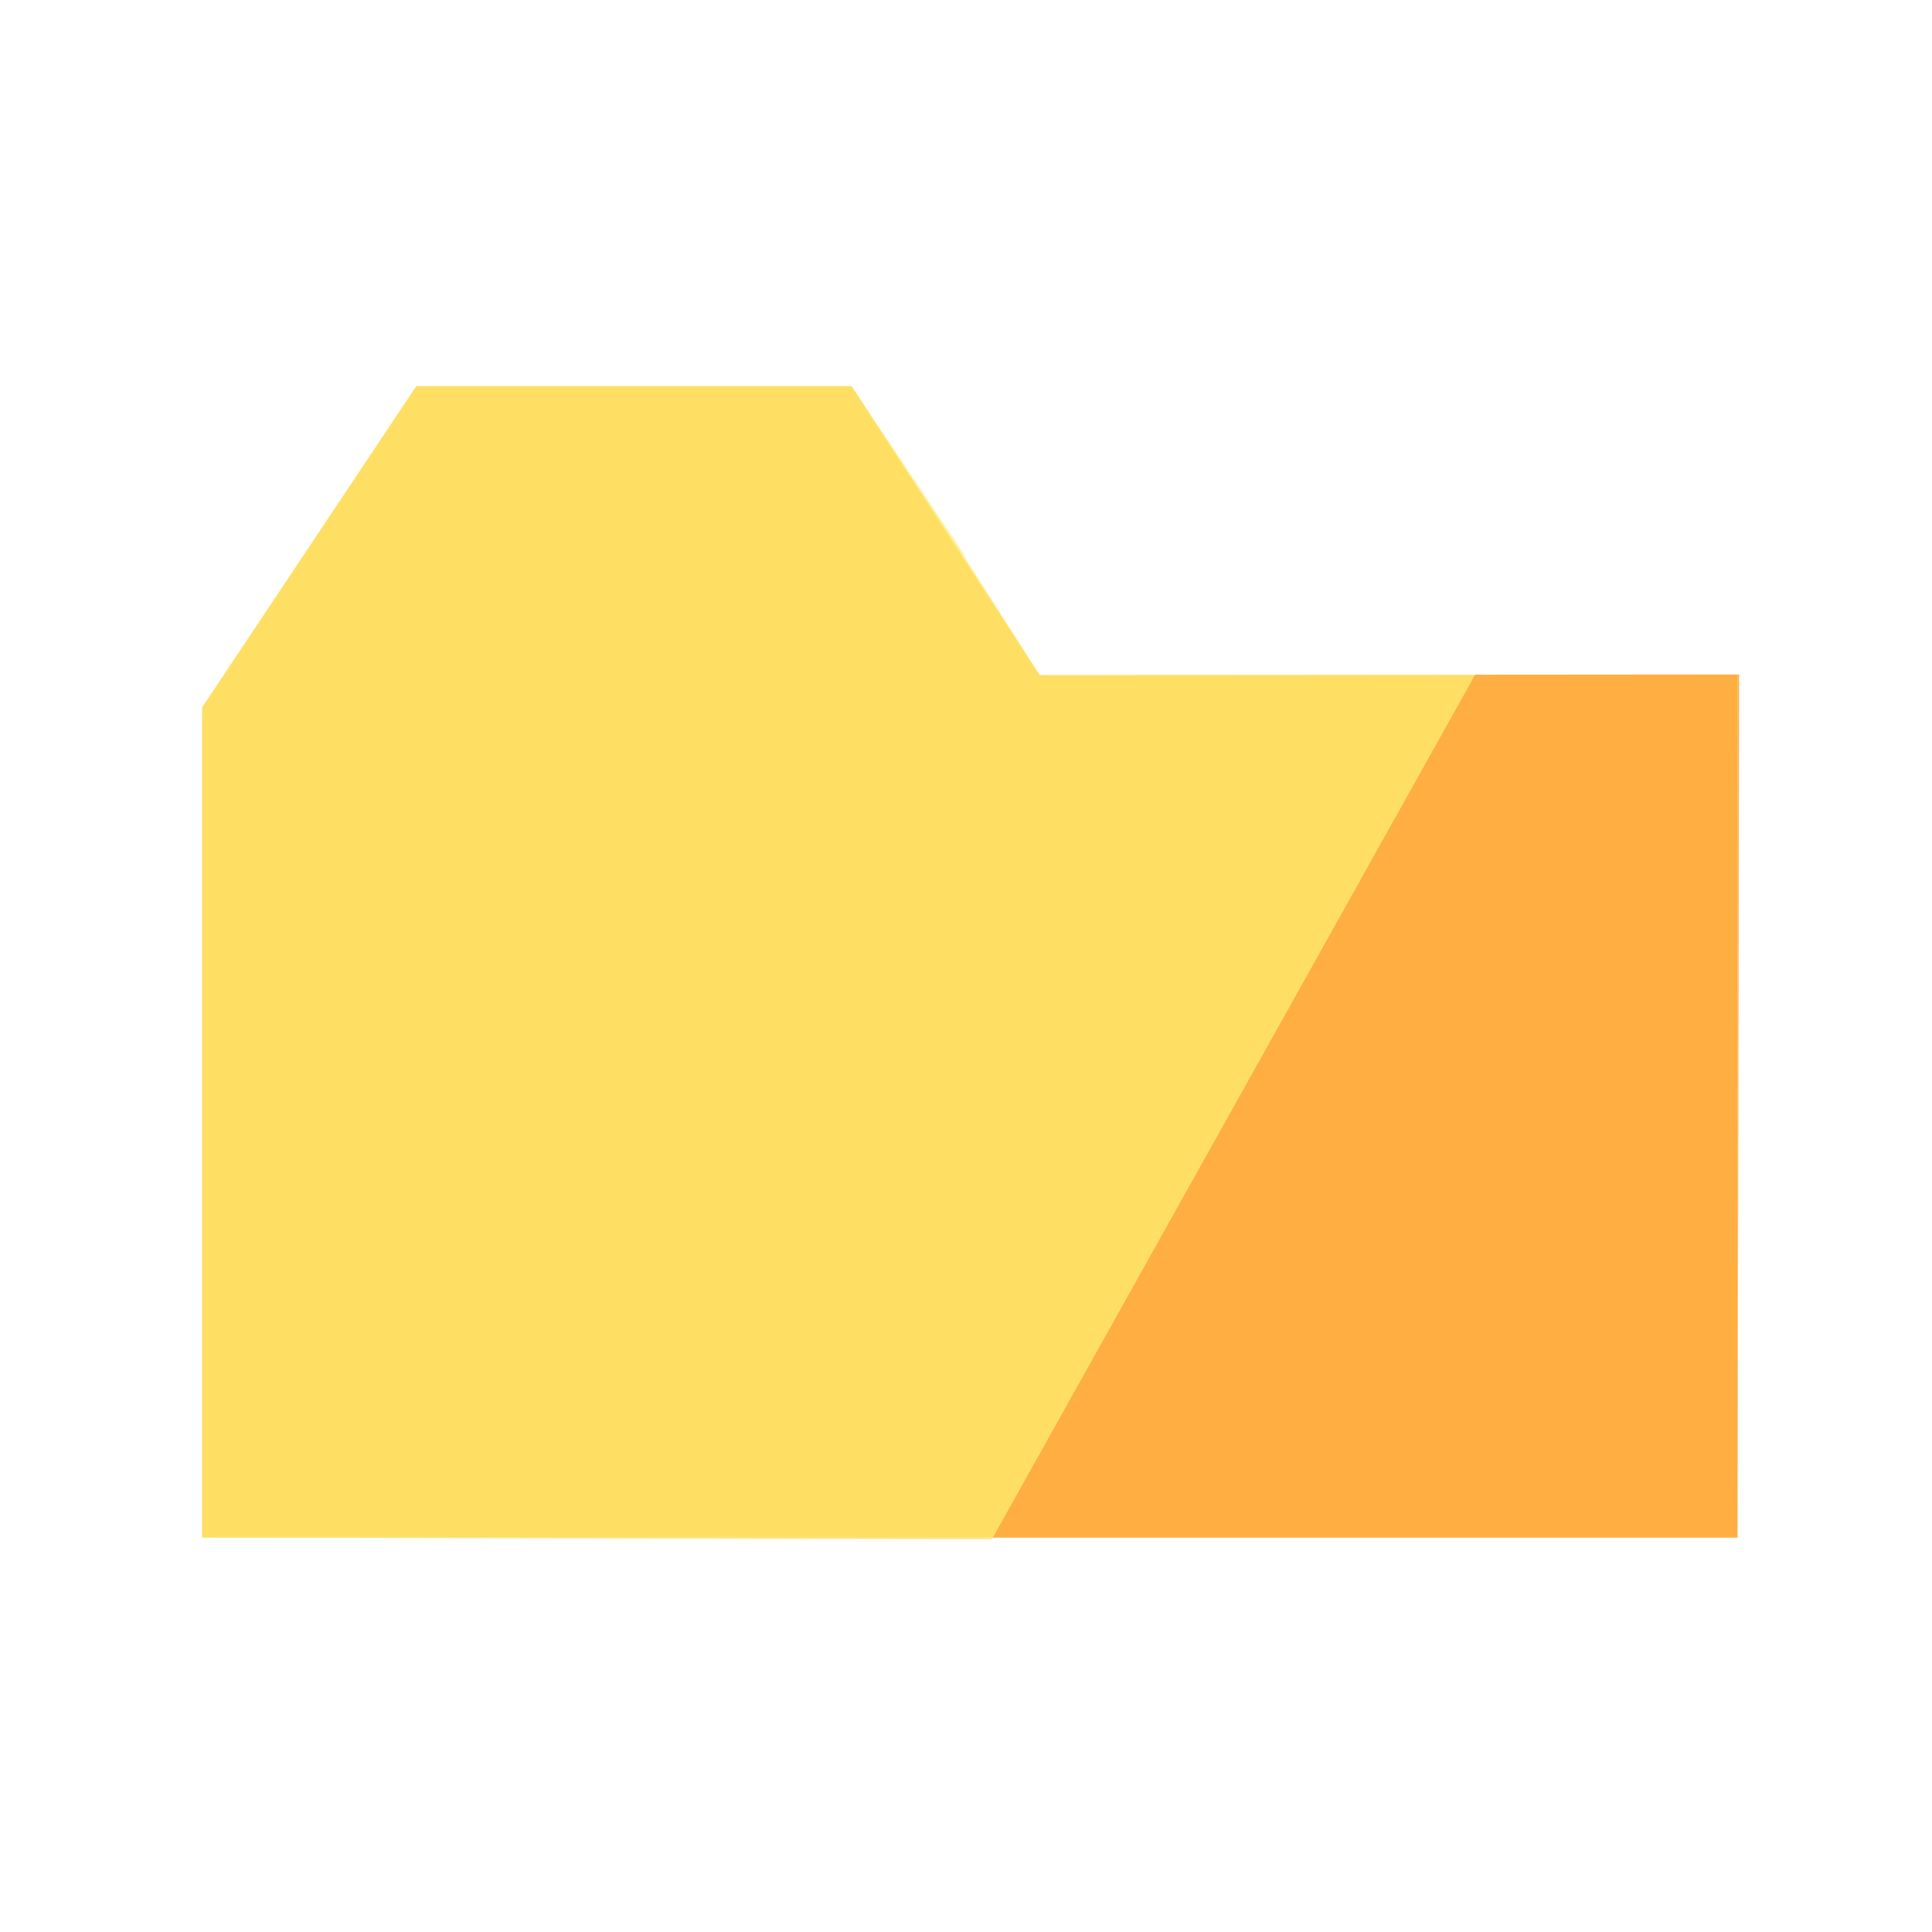
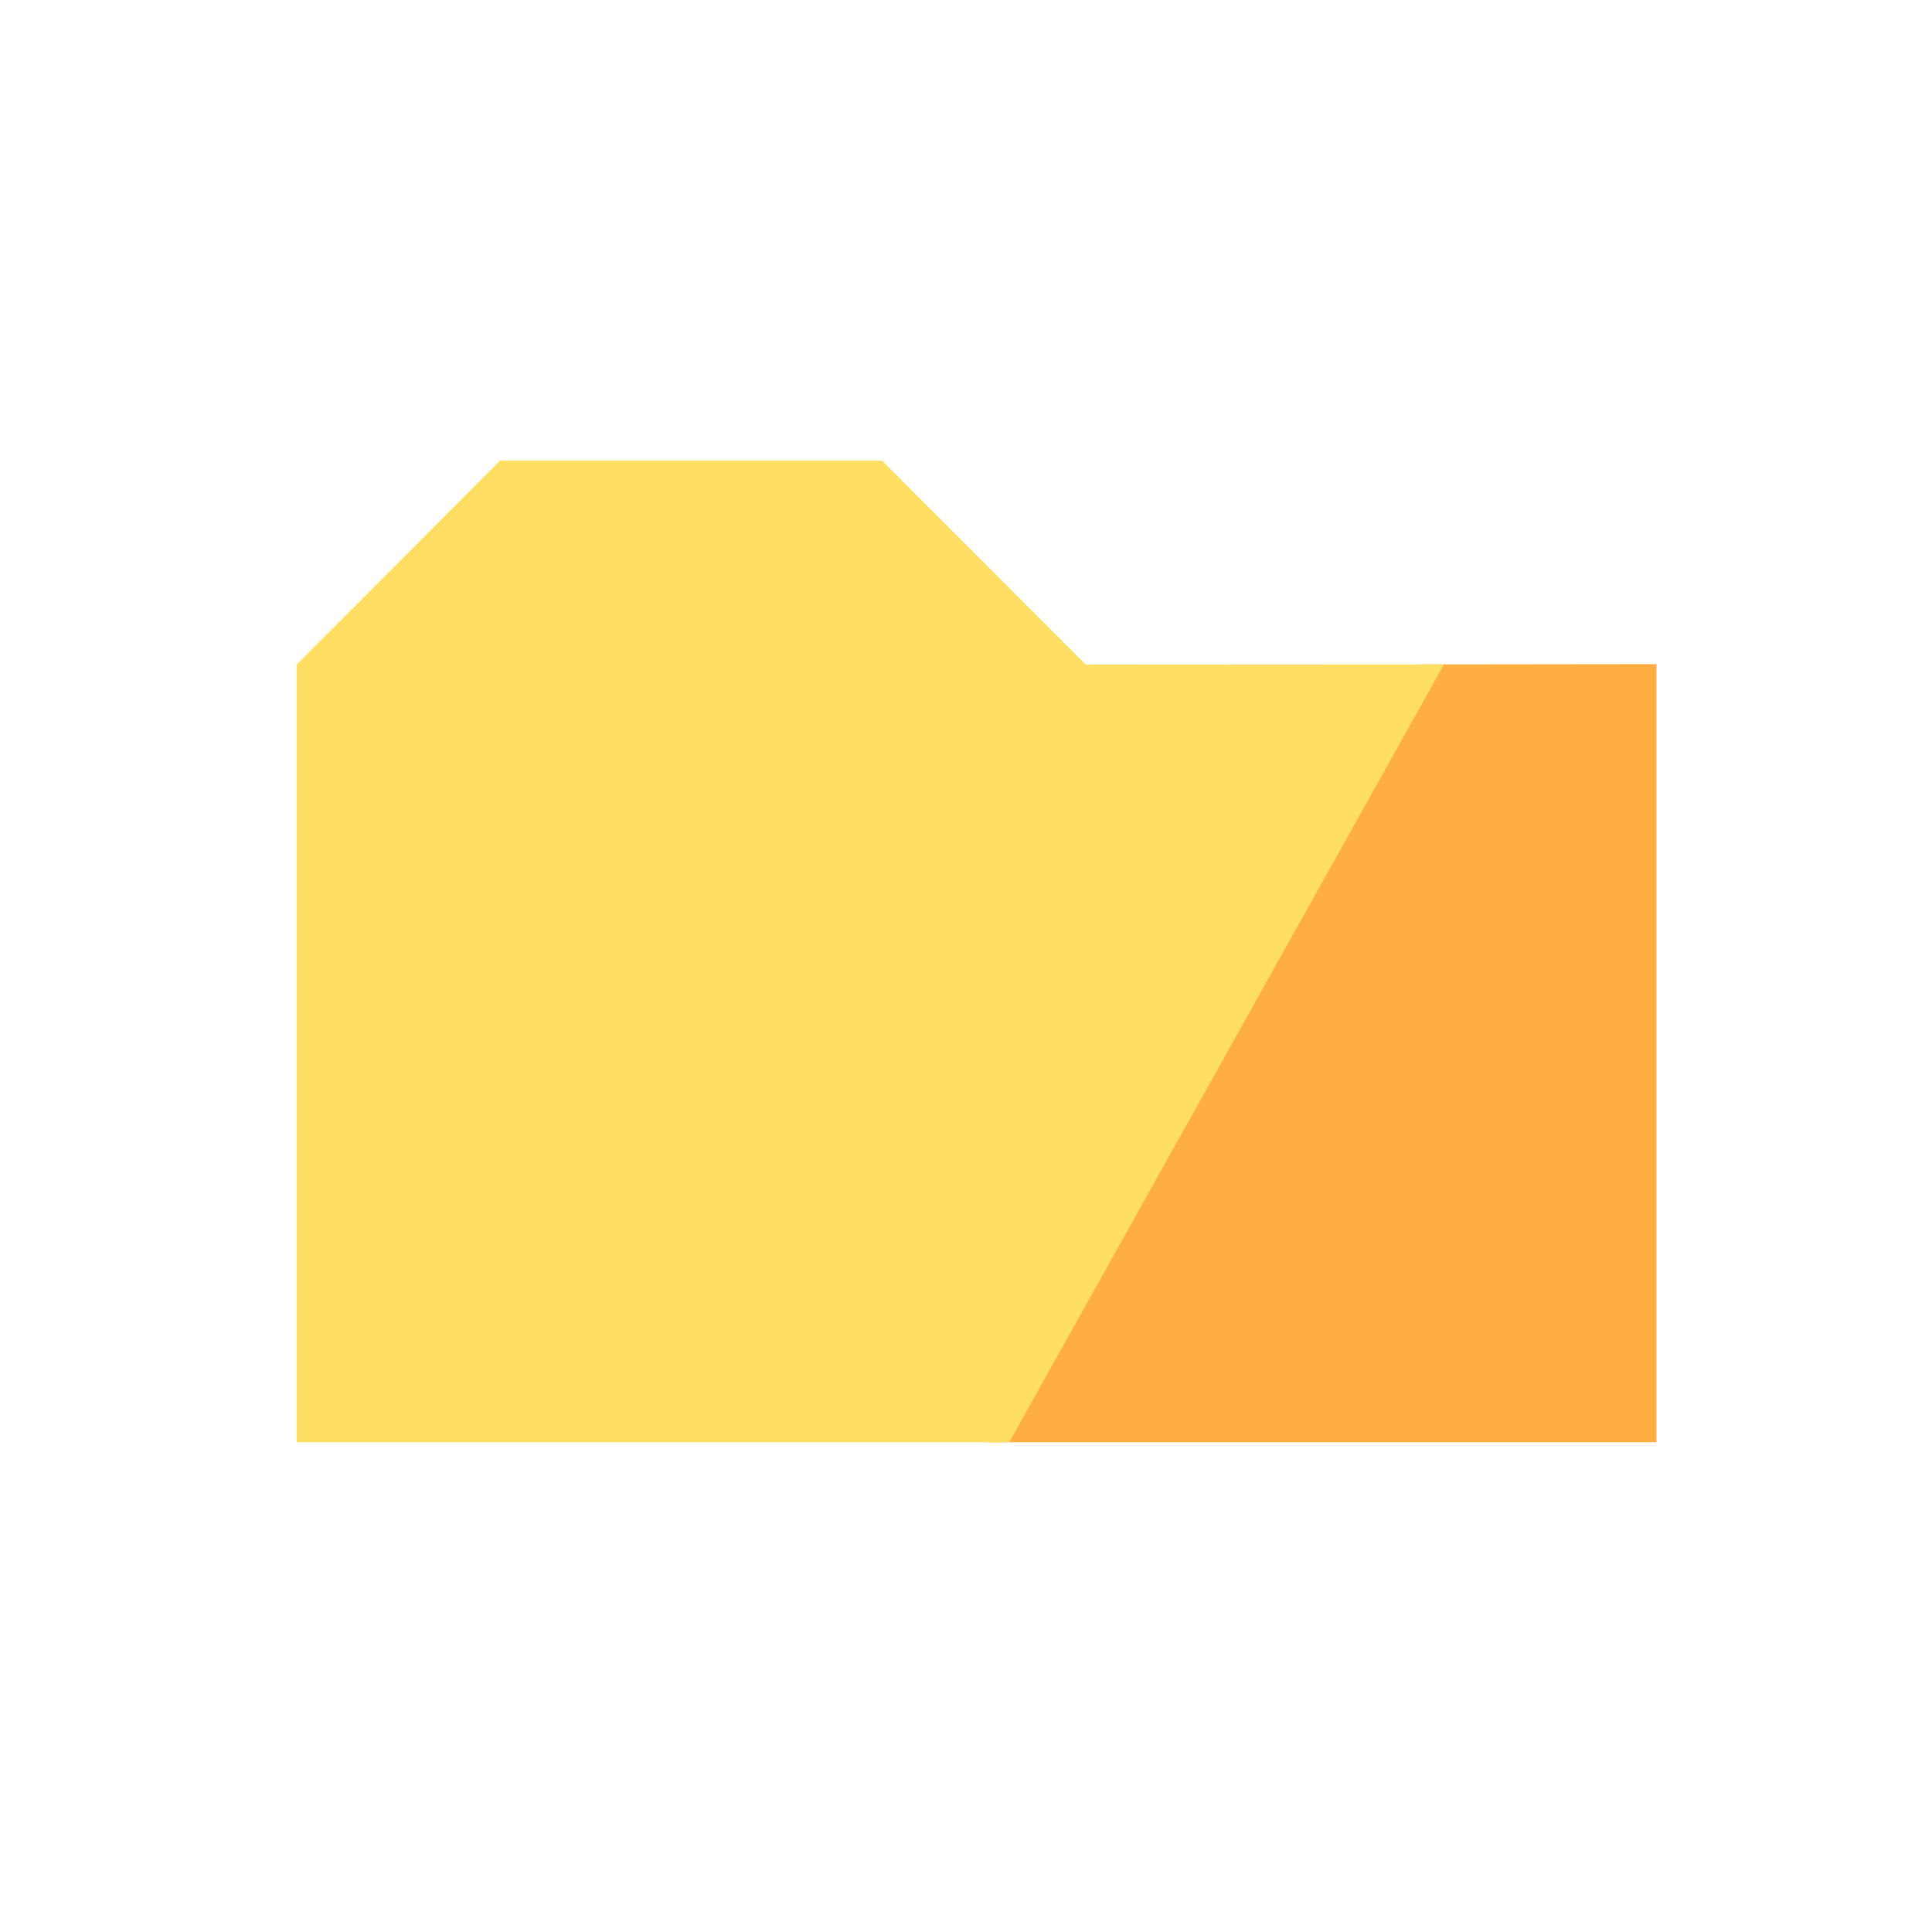
<svg xmlns="http://www.w3.org/2000/svg" version="1.1" id="Capa_1" x="0px" y="0px" width="512px" height="512px" viewBox="0 0 512 512" enable-background="new 0 0 512 512" xml:space="preserve">
  <g>
-     <polygon fill="#FFEF93" points="255.23,147.019 255.365,146.831 225.668,102.304 275.536,178.893  " />
-     <polygon fill="#FFAE42" points="460.477,407.5 460.875,178.747 460.477,178.748  " />
-     <polygon fill="#FFAE42" points="275.536,178.893 390.833,178.833 376.745,204.037 277.236,382.066 263.021,407.5 460.477,407.5    460.477,178.748  " />
-     <polygon fill="#FFDF63" points="262.834,407.833 263.021,407.5 53.55,407.5  " />
-     <polygon fill="#FFDF63" points="275.536,178.893 225.668,102.304 110.329,102.304 53.55,187.468 53.55,407.5 263.021,407.5    277.236,382.066 376.745,204.037 390.833,178.833  " />
+     <path fill="#FFEF93" d="M264.11,121.785" />
+     <path fill="#FFAE42" d="M475.786,381.915" />
+     <polygon fill="#FFAE42" points="376.195,176.076 260.974,382.216 438.979,382.216 438.979,175.999  " />
+     <polygon fill="#FFDF63" points="287.75,176.129 233.775,122.085 132.5,122.085 78.612,176.129 78.612,382.216 267.448,382.216    382.669,176.076  " />
  </g>
</svg>
